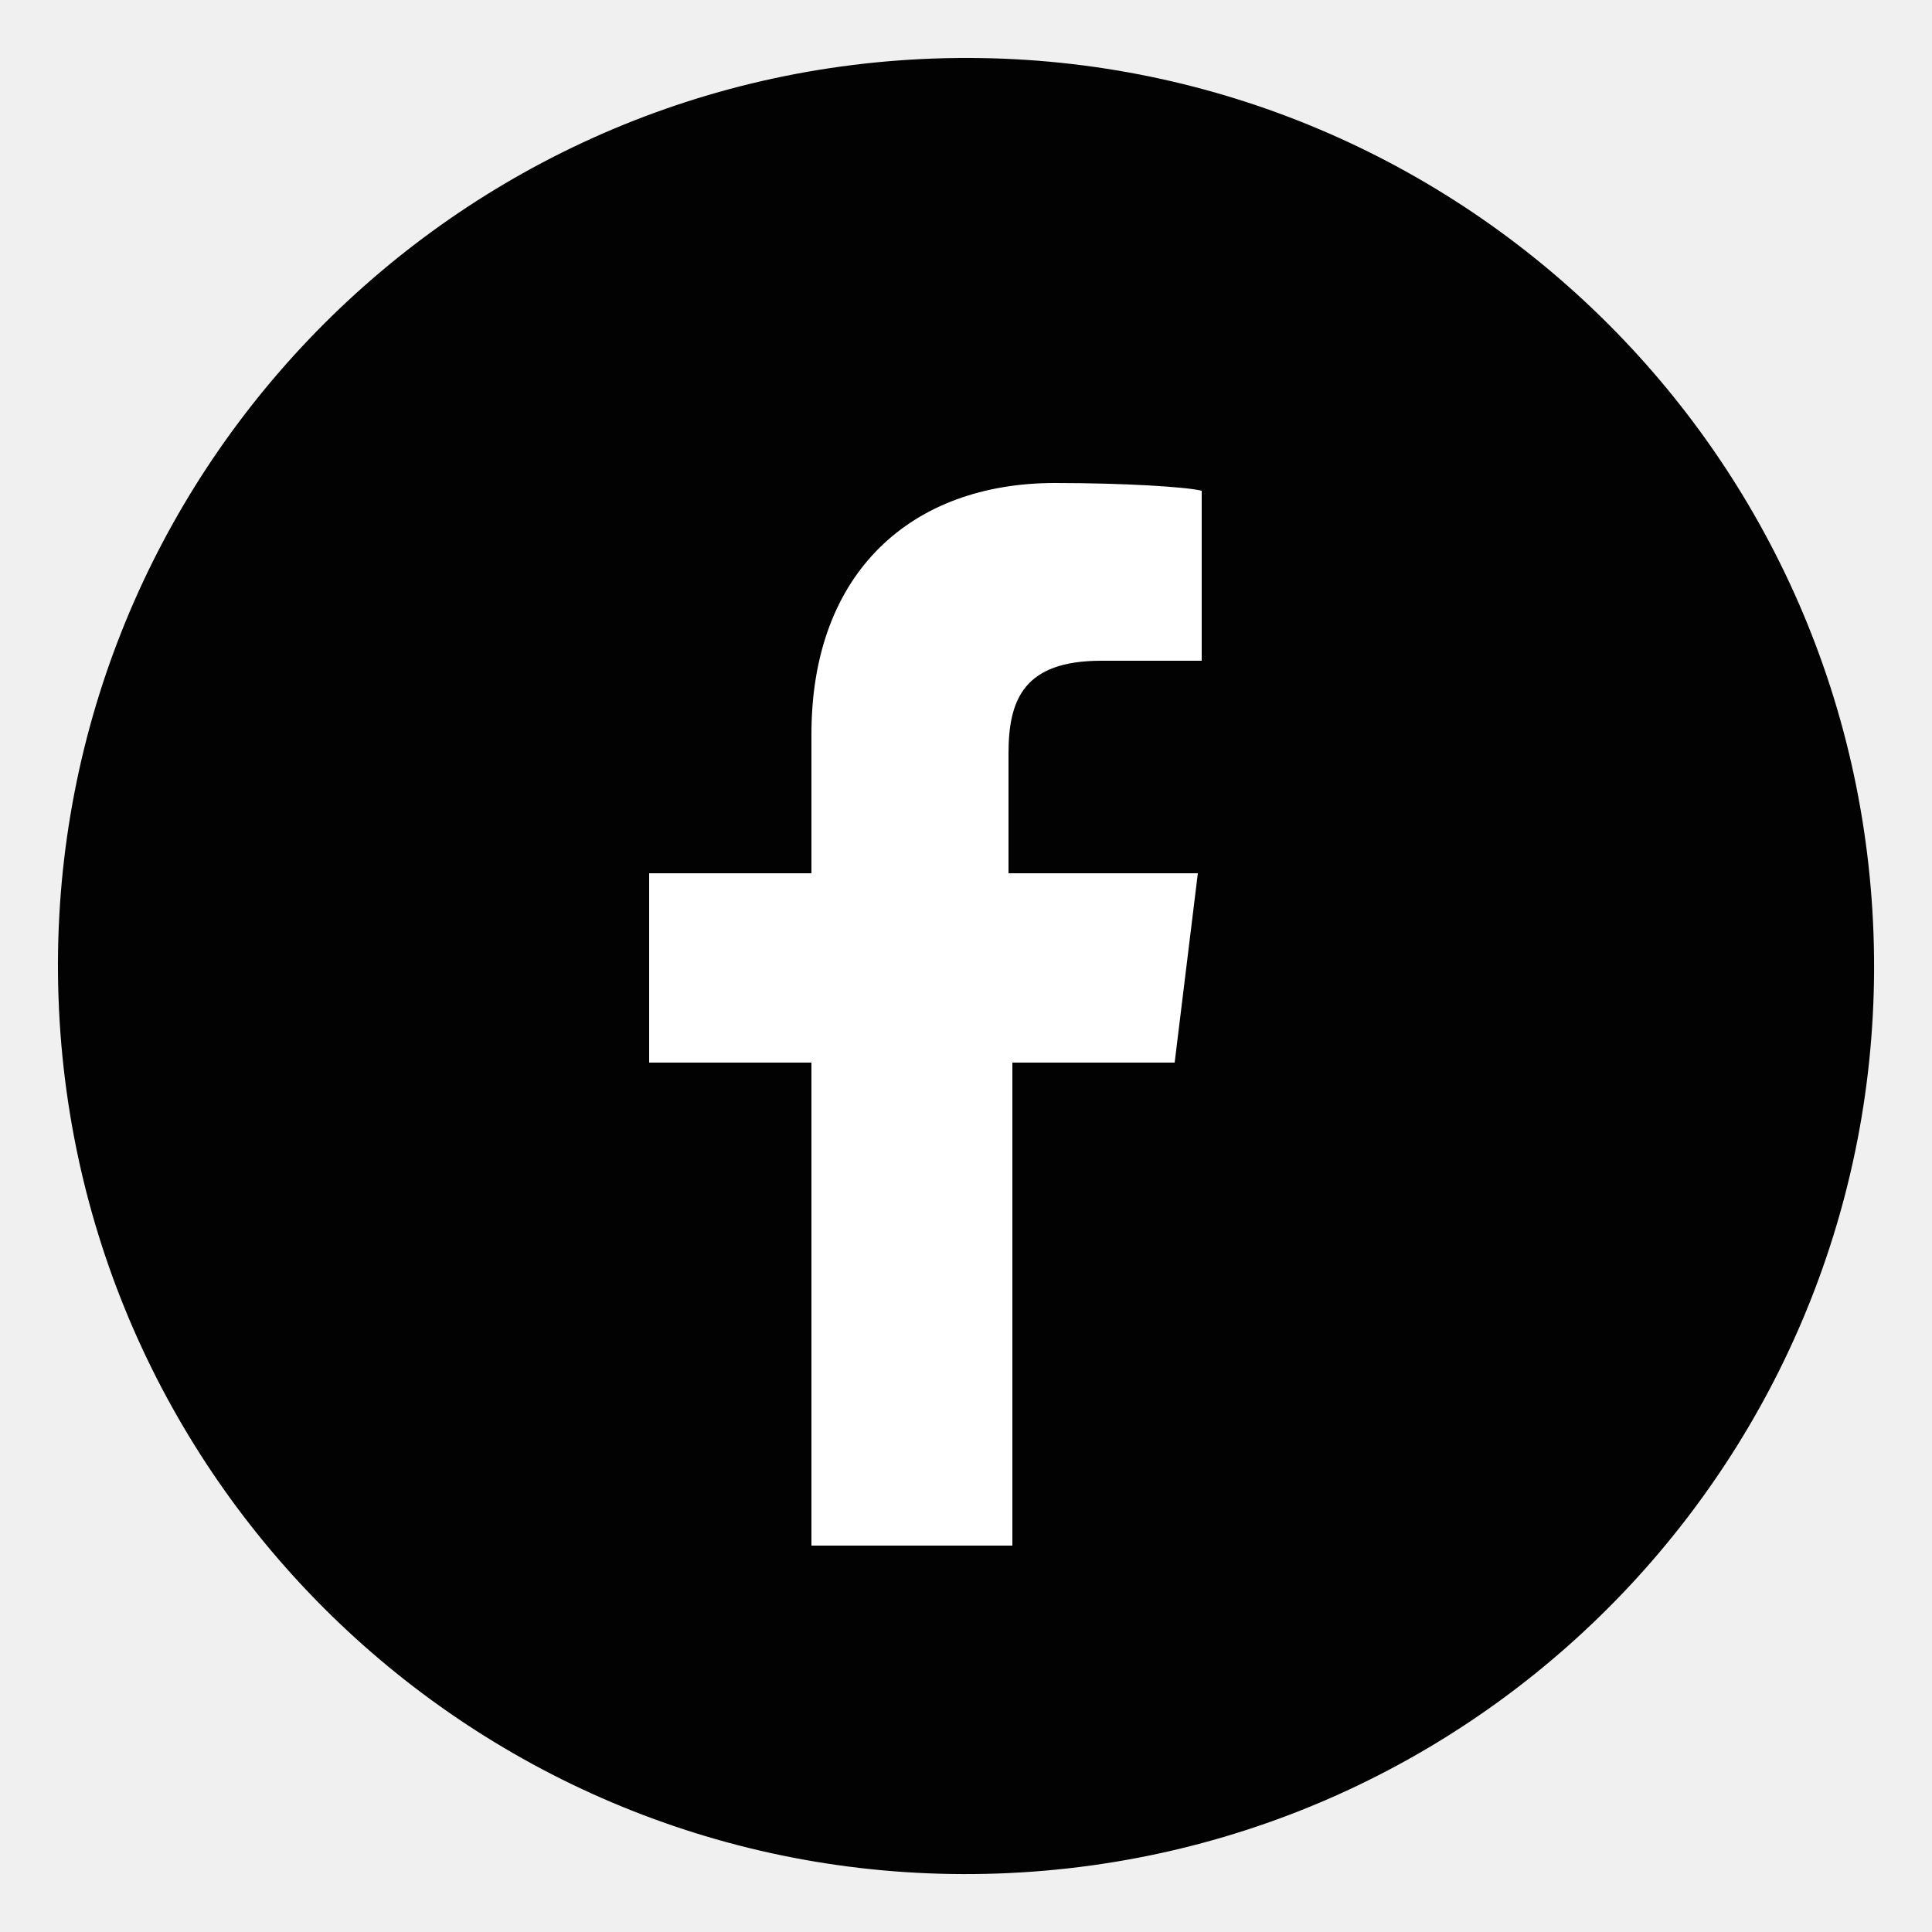
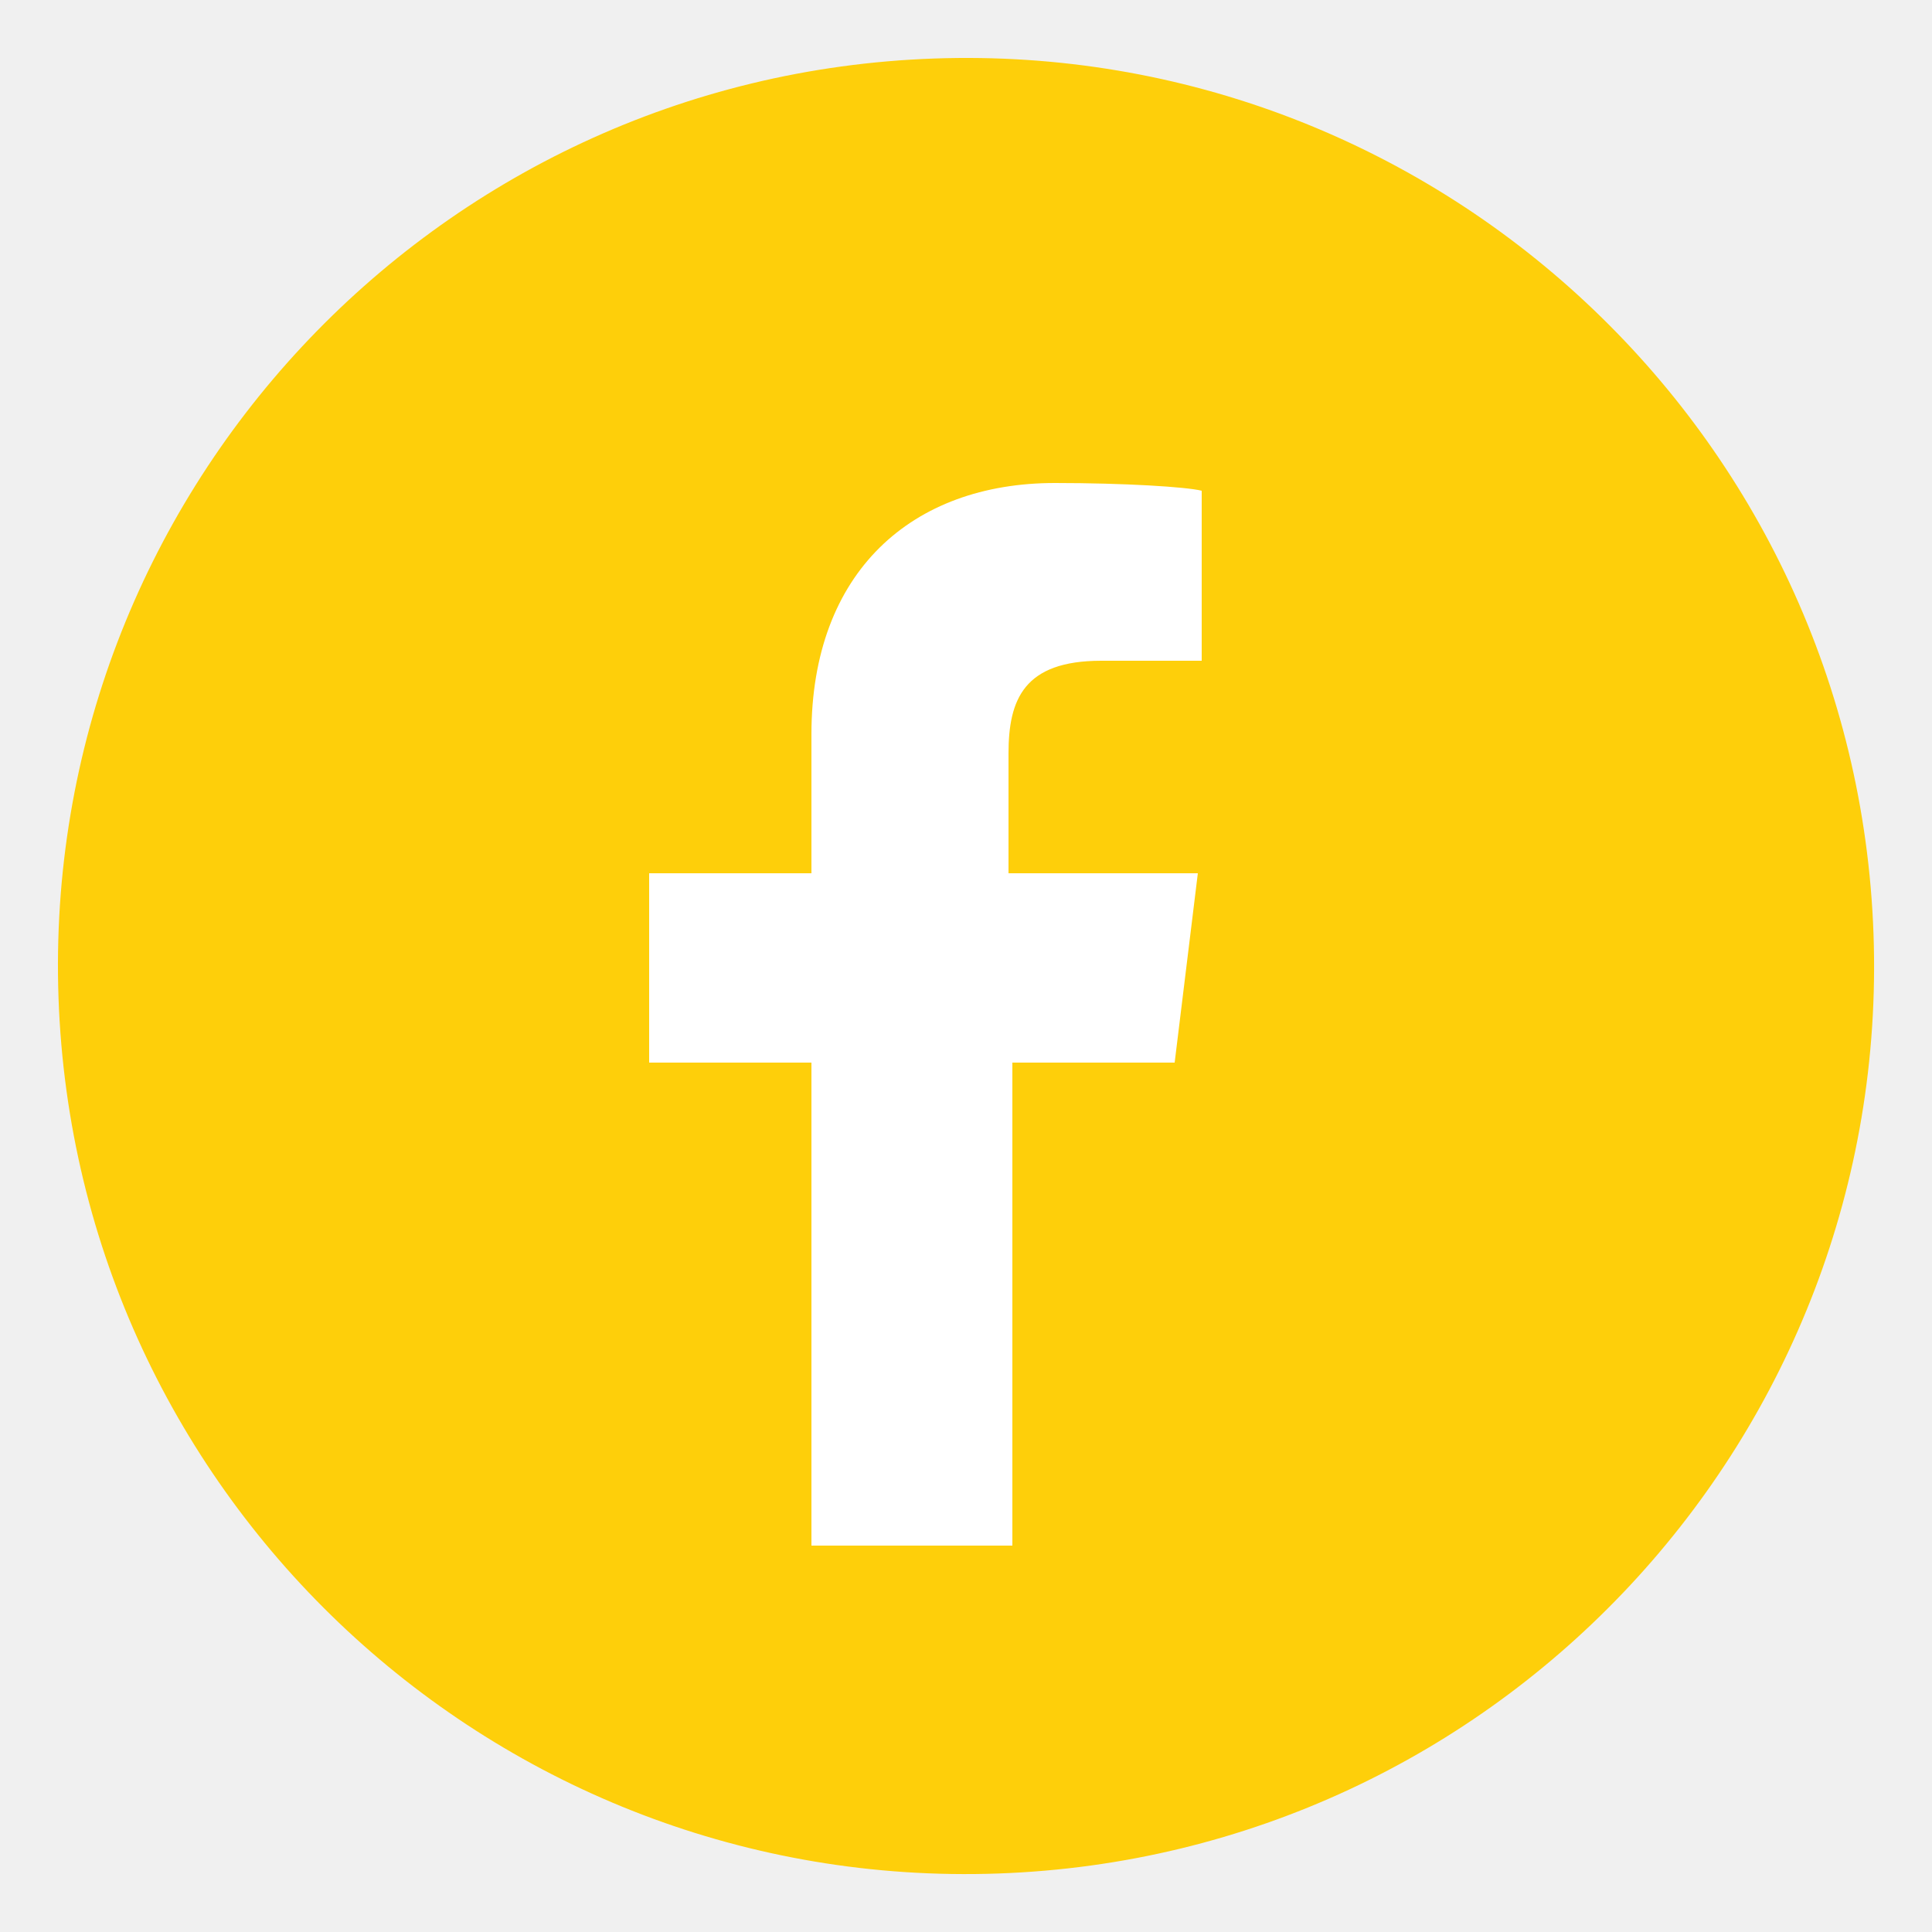
<svg xmlns="http://www.w3.org/2000/svg" version="1.1" id="Layer_1" x="0px" y="0px" viewBox="0 0 50 50" style="enable-background:new 0 0 50 50;" xml:space="preserve">
  <style type="text/css">
- 	.st0{fill:#020203;}
+ 	.st0{fill:#FECF0A;}
	.st1{fill:#FFFFFF;}
</style>
  <g>
-     <ellipse transform="matrix(0.9994 -3.520343e-02 3.520343e-02 0.9994 -0.8646 0.8956)" class="st0" cx="25" cy="25" rx="23.5" ry="23.5" />
+     <ellipse transform="matrix(0.9994 -3.520273e-02 3.520273e-02 0.9994 -0.8646 0.8956)" class="st0" cx="25" cy="25" rx="23.5" ry="23.5" />
    <g>
-       <path class="st1" d="M26.2,40V27.5h4.2l0.6-4.9h-4.9v-3.1c0-1.4,0.4-2.4,2.4-2.4l2.6,0v-4.4c-0.4-0.1-2-0.2-3.8-0.2    c-3.7,0-6.3,2.3-6.3,6.5v3.6h-4.2v4.9h4.2V40H26.2L26.2,40z" />
+       <path class="st1" d="M26.2,40V27.5h4.2l0.6-4.9h-4.9v-3.1c0-1.4,0.4-2.4,2.4-2.4h2.6v-4.4c-0.4-0.1-2-0.2-3.8-0.2    c-3.7,0-6.3,2.3-6.3,6.5v3.6h-4.2v4.9H21V40H26.2L26.2,40z" />
    </g>
  </g>
</svg>
